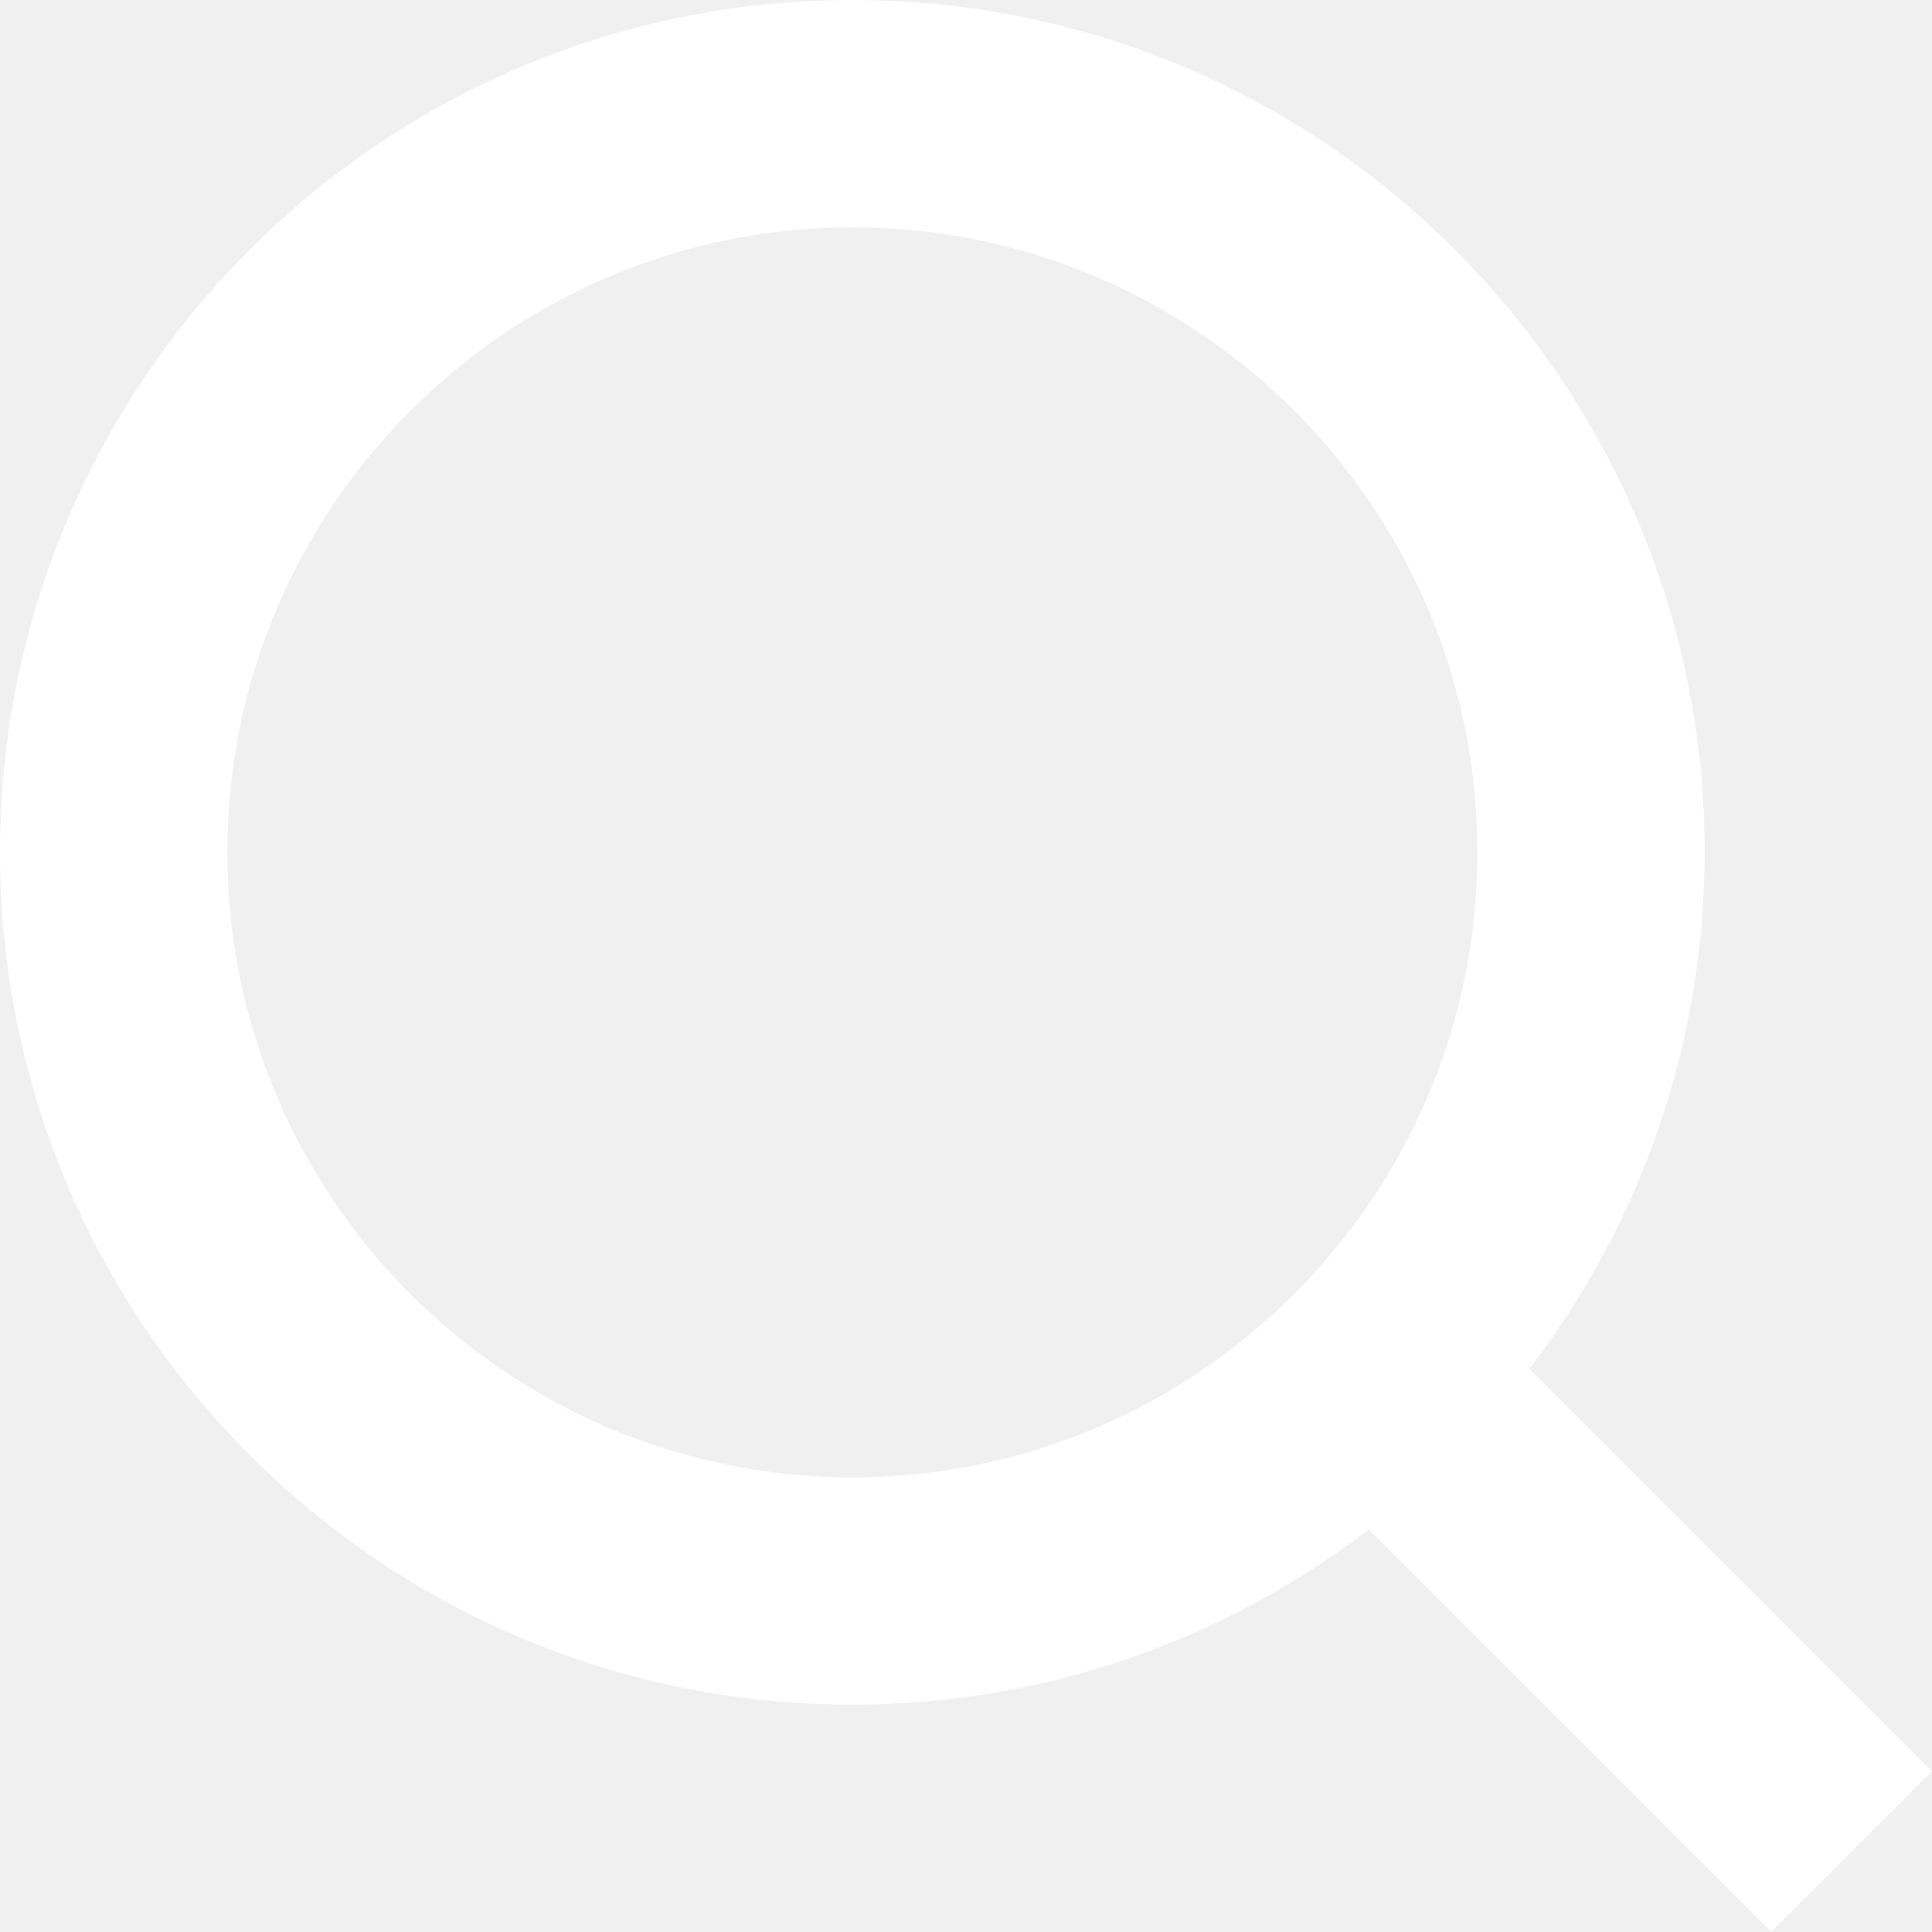
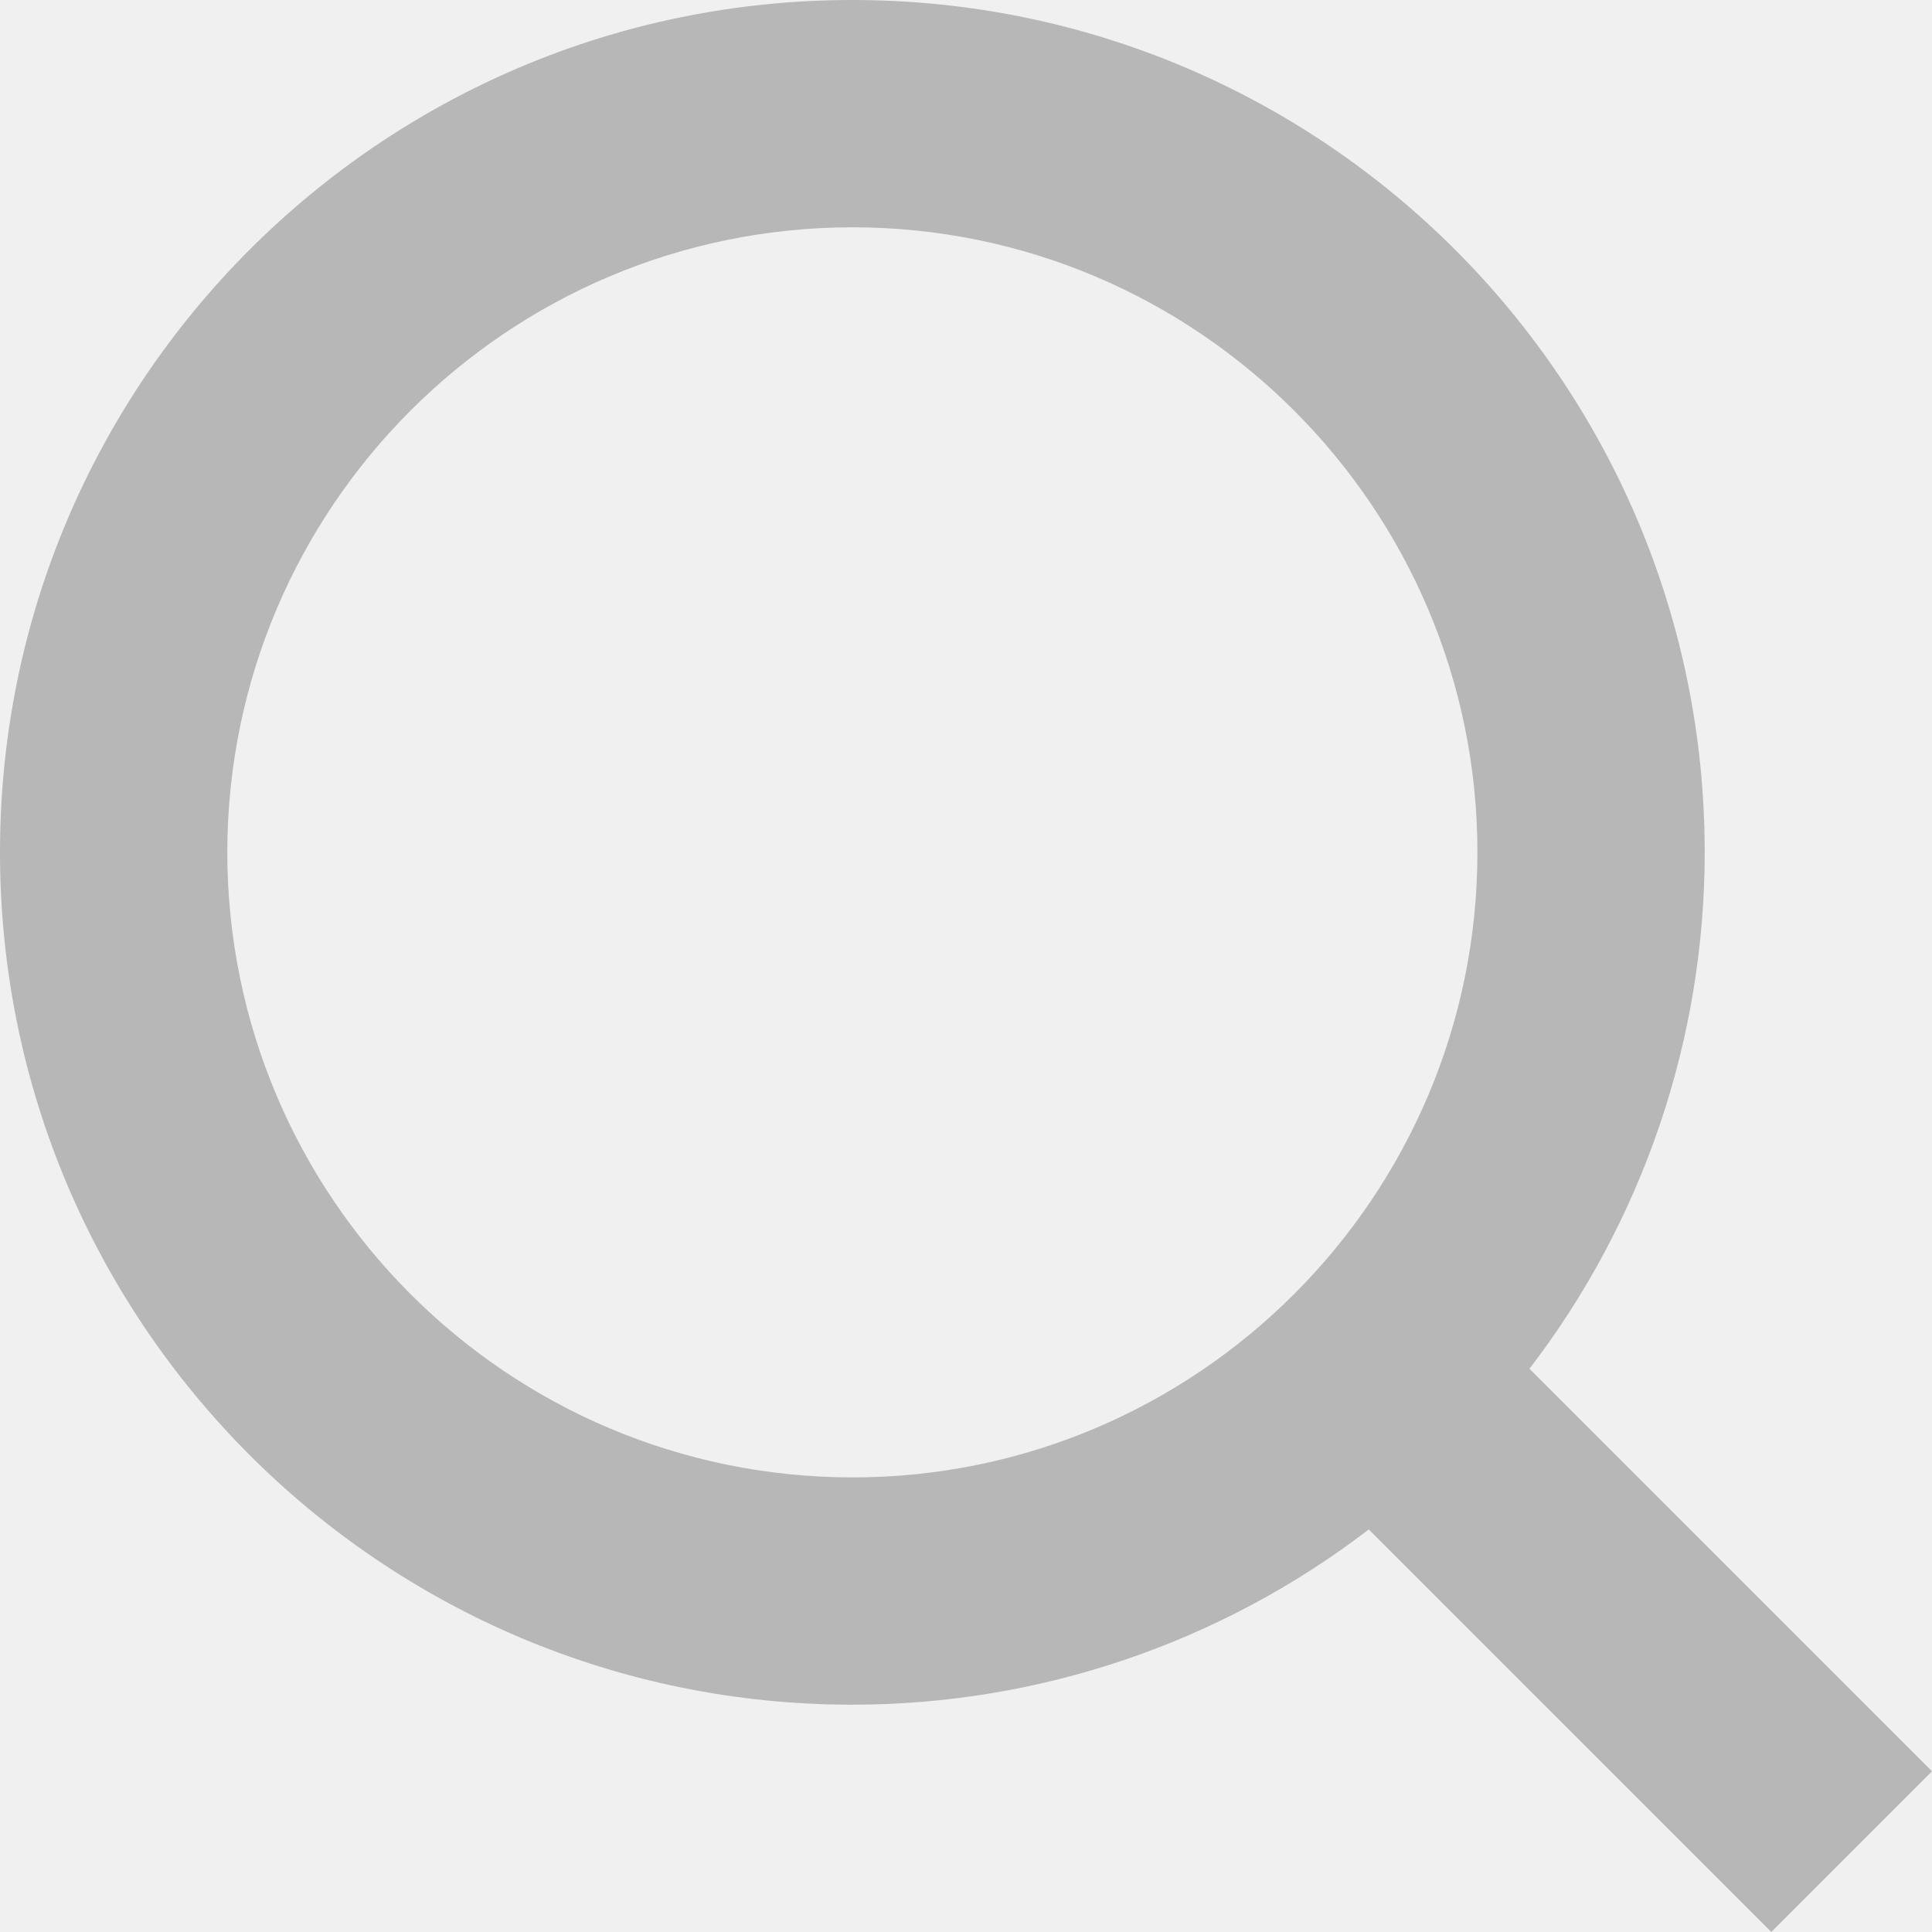
<svg xmlns="http://www.w3.org/2000/svg" width="17" height="17" fill="none">
-   <path fill-rule="evenodd" clip-rule="evenodd" d="M13.458 12.044L17 15.586 15.586 17l-3.542-3.542A7.465 7.465 0 017.5 15 7.5 7.5 0 1115 7.5c0 1.643-.542 3.24-1.542 4.544zM7.5 2A5.506 5.506 0 002 7.5 5.506 5.506 0 007.5 13c3.032 0 5.5-2.468 5.5-5.5C13 4.467 10.532 2 7.5 2z" fill="#fff" />
+   <path fill-rule="evenodd" clip-rule="evenodd" d="M13.458 12.044L17 15.586 15.586 17l-3.542-3.542A7.465 7.465 0 017.5 15 7.5 7.5 0 1115 7.5c0 1.643-.542 3.24-1.542 4.544zM7.5 2A5.506 5.506 0 002 7.5 5.506 5.506 0 007.5 13c3.032 0 5.5-2.468 5.5-5.5C13 4.467 10.532 2 7.5 2z" fill="rgba(51,51,51,0.3)" />
</svg>
